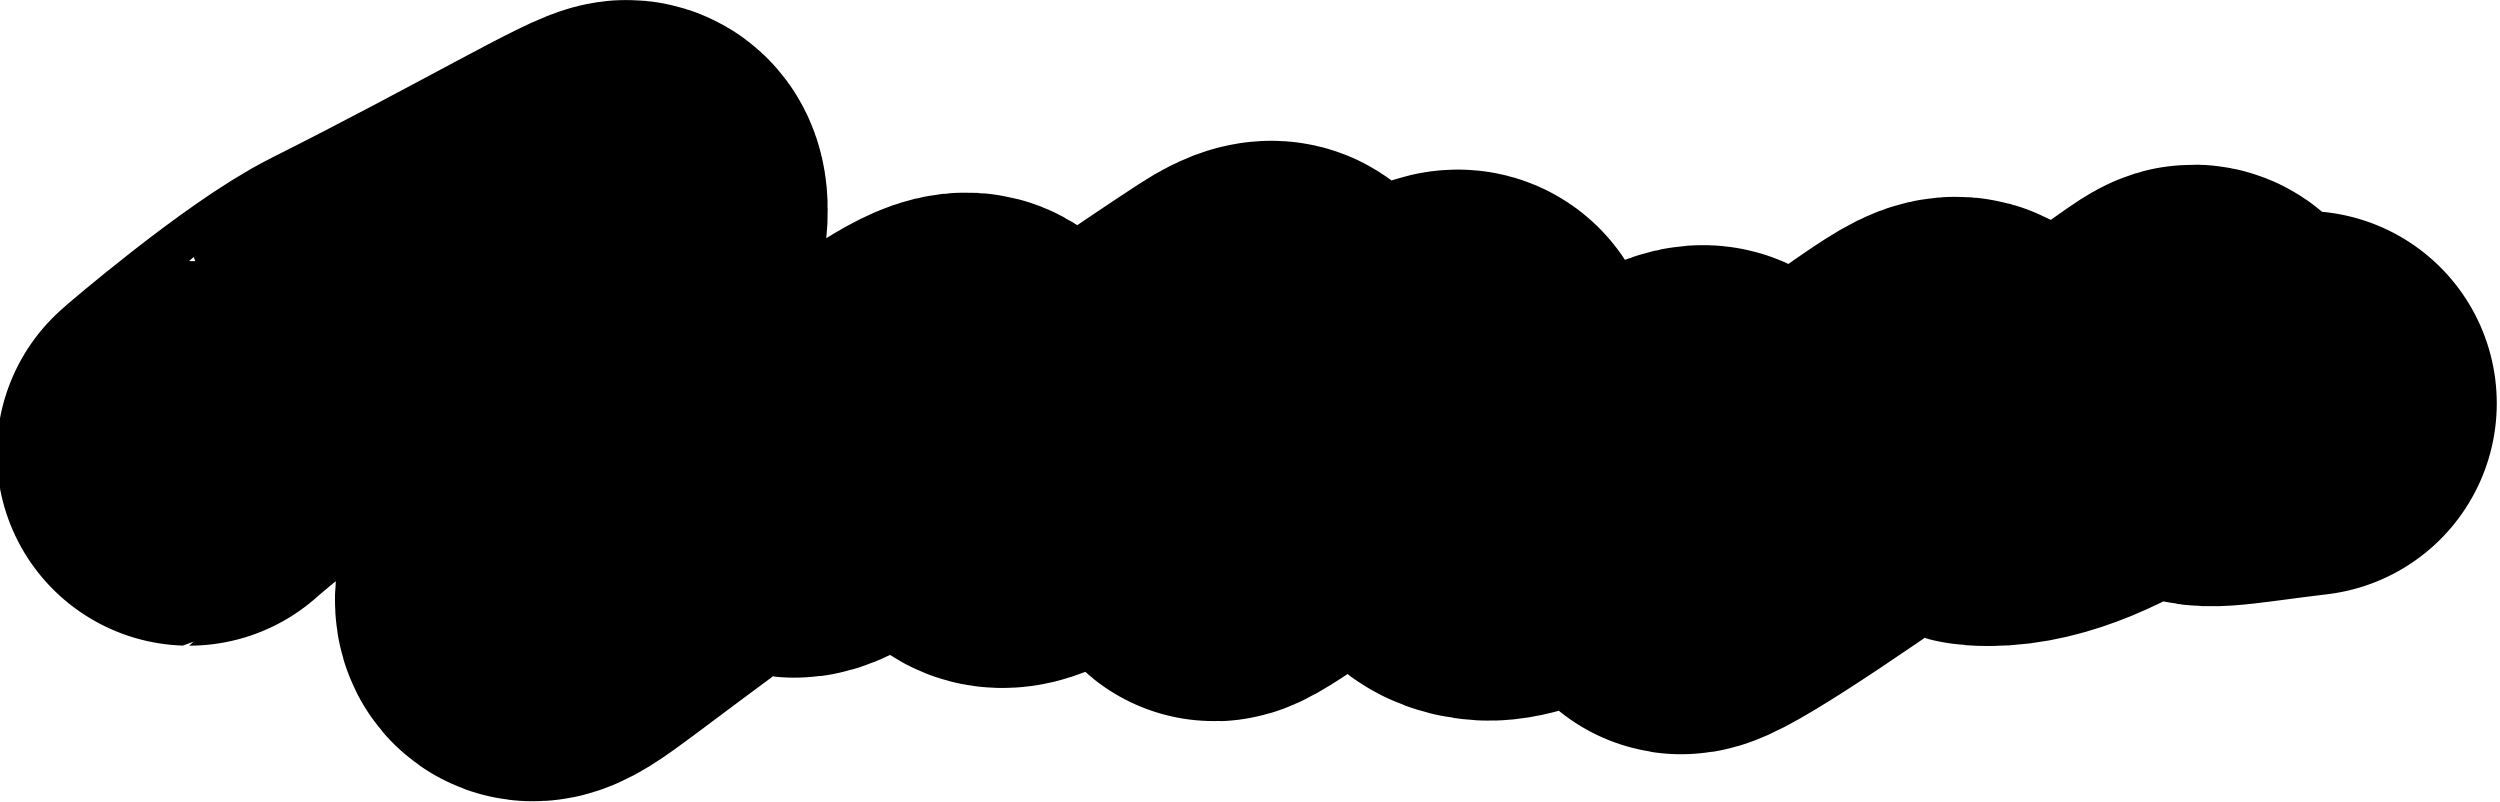
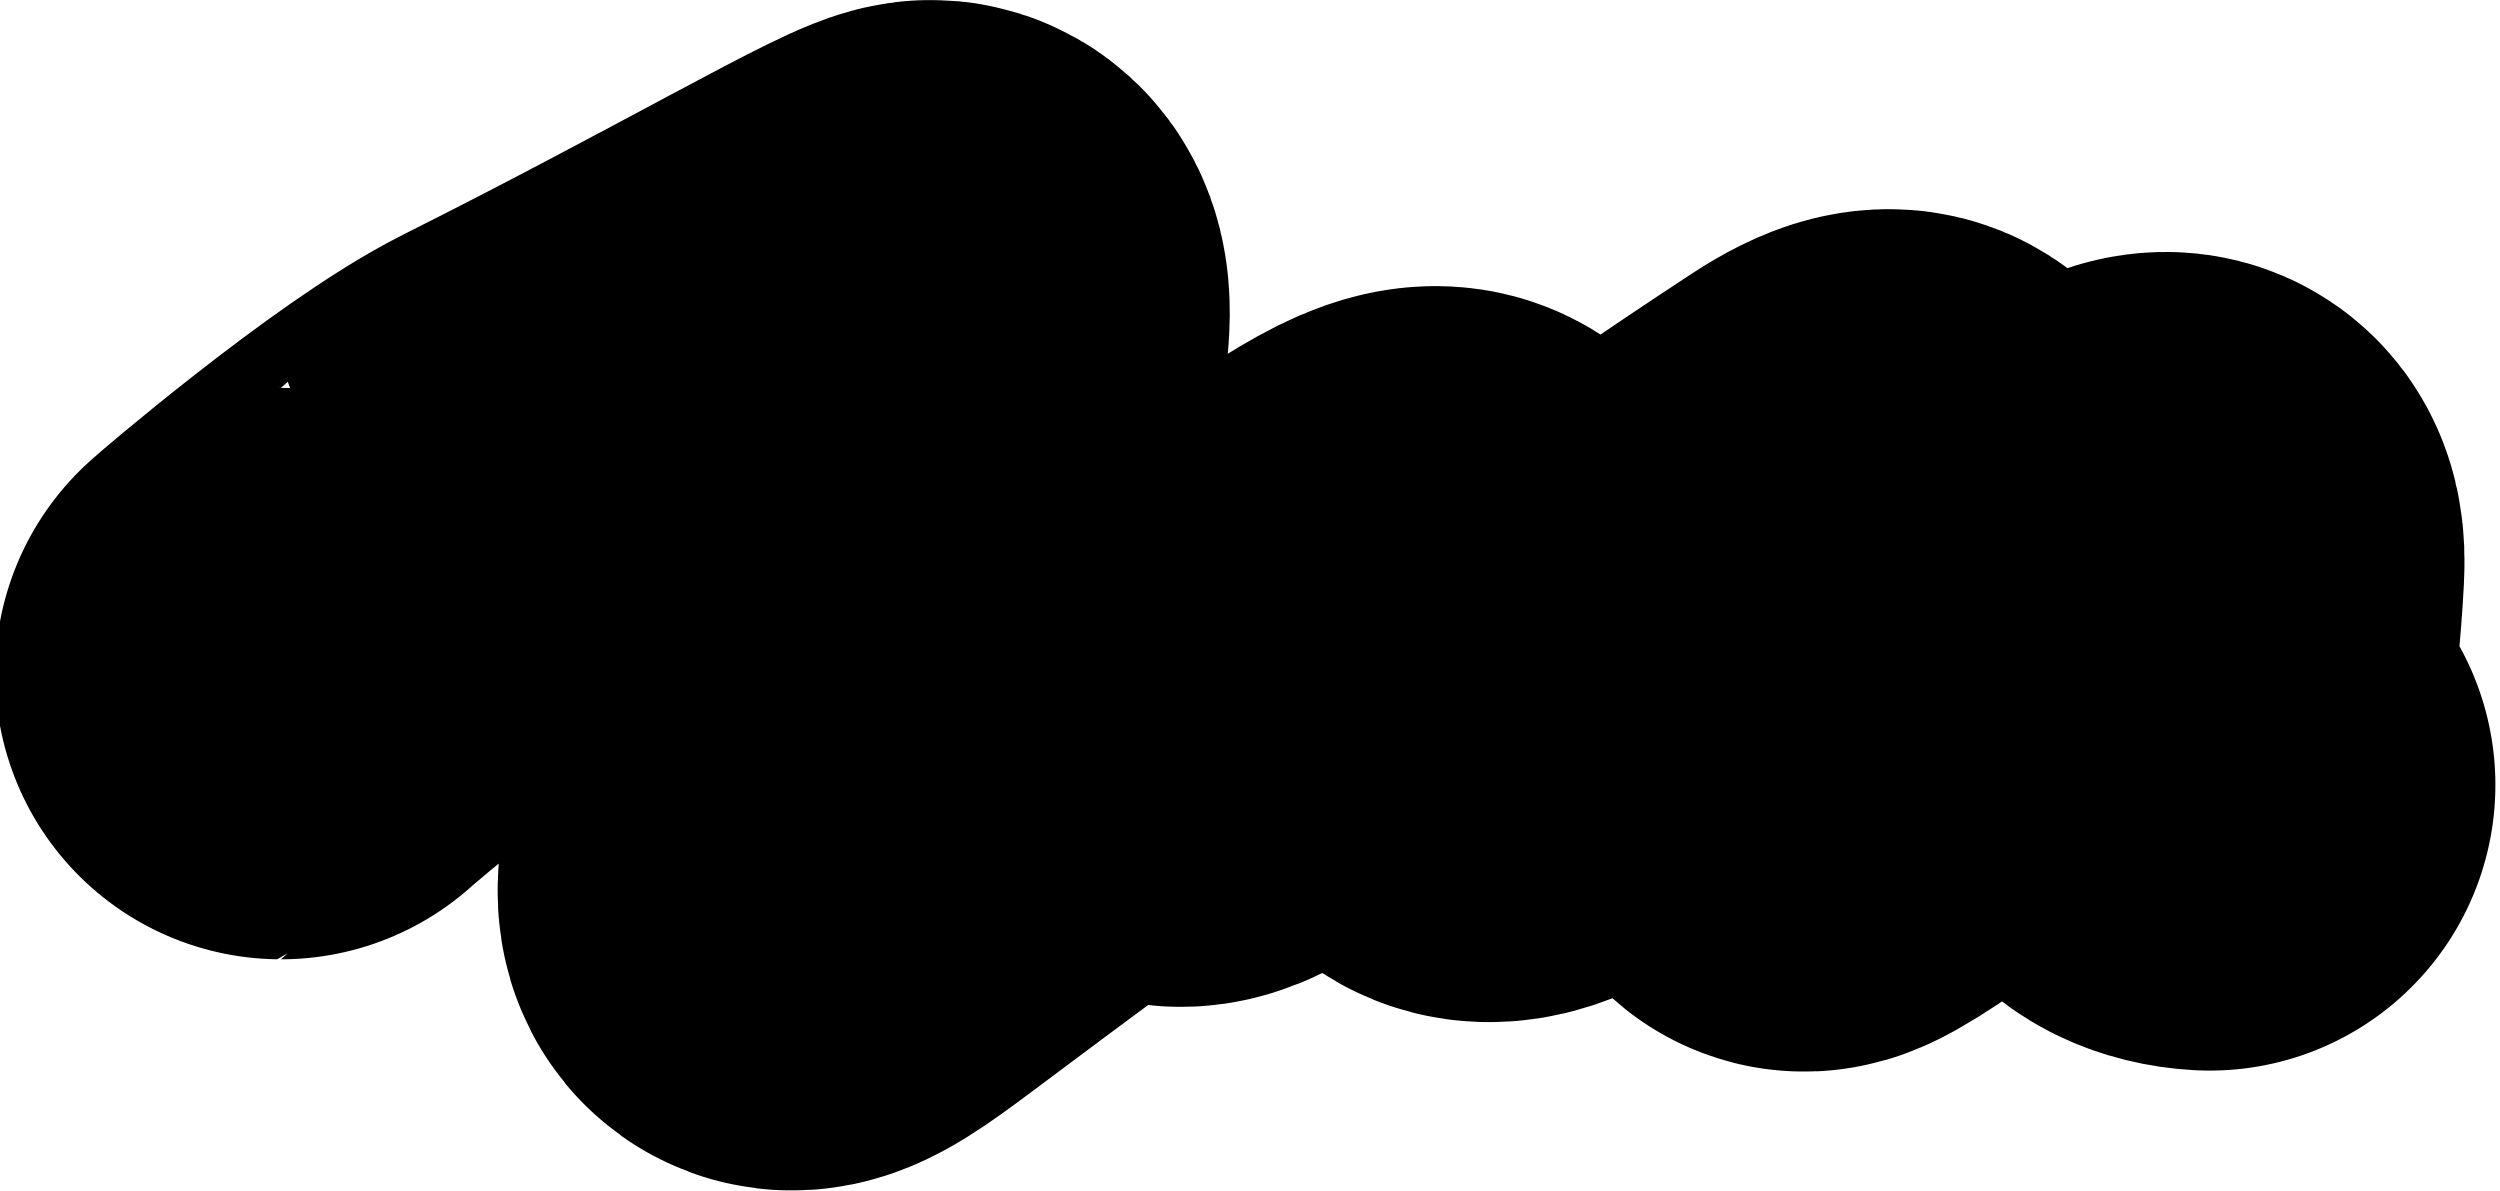
- <svg xmlns="http://www.w3.org/2000/svg" width="156" height="50" viewBox="0 0 156 50" fill="none">
-   <path d="M11.798 28.291C11.766 28.291 18.577 22.458 22.333 20.572C31.824 15.807 38.353 11.922 39.137 12C40.168 12.103 39.596 15.244 37.869 21.228C36.629 25.528 34.117 32.229 33.247 35.54C32.377 38.851 33.09 38.527 36.077 36.294C44.408 30.068 49.801 26.045 49.889 26.936C49.94 27.454 49.76 28.114 49.508 28.974C49.257 29.834 48.877 30.877 50.67 29.885C52.463 28.893 56.44 25.835 58.616 24.629C60.792 23.423 61.047 24.161 61.178 25.433C61.309 26.705 61.309 28.488 61.496 29.578C61.682 30.668 62.054 31.01 62.764 30.914C64.609 30.665 70.374 26.276 77.664 21.511C80.034 19.962 80.224 21.07 79.531 23.142C77.715 28.569 75.741 32.259 75.72 32.955C75.703 33.531 81.479 29.245 88.807 23.744C91.274 21.892 91.574 22.481 91.5 23.928C91.299 27.816 90.668 30.873 90.954 31.968C91.106 32.549 91.897 32.916 92.807 32.965C94.897 33.077 99.814 30.197 105.393 27.545C107.128 26.721 107.067 28.097 106.657 29.421C105.759 32.321 104.803 34.293 104.823 34.994C104.841 35.642 110.593 31.883 118.068 26.588C120.804 24.651 121.454 24.327 121.954 24.284C122.454 24.241 122.799 24.512 122.893 25.111C122.987 25.71 122.819 26.629 122.829 27.272C122.84 27.915 123.034 28.255 123.517 28.291C129.294 28.731 136.057 22.253 136.874 22.273C137.817 22.297 137.002 24.534 137.016 25.571C137.299 25.91 138.142 25.866 139.306 25.735C140.47 25.604 141.929 25.388 143.798 25.166" stroke="black" stroke-width="24" stroke-linecap="round" />
+ <svg xmlns="http://www.w3.org/2000/svg" width="105" height="50" viewBox="0 0 105 50" fill="none">
+   <path d="M11.798 28.291C11.766 28.291 18.577 22.458 22.333 20.572C31.824 15.807 38.353 11.922 39.137 12C40.168 12.103 39.596 15.244 37.869 21.228C36.629 25.528 34.117 32.229 33.247 35.54C32.377 38.851 33.09 38.527 36.077 36.294C44.408 30.068 49.801 26.045 49.889 26.936C49.94 27.454 49.76 28.114 49.508 28.974C49.257 29.834 48.877 30.877 50.67 29.885C52.463 28.893 56.44 25.835 58.616 24.629C60.792 23.423 61.047 24.161 61.178 25.433C61.309 26.705 61.309 28.488 61.495 29.578C61.682 30.668 62.054 31.01 62.764 30.914C64.609 30.665 70.374 26.276 77.664 21.511C80.034 19.962 80.224 21.07 79.531 23.142C77.715 28.569 75.741 32.259 75.72 32.955C75.703 33.531 81.479 29.245 88.807 23.744C91.274 21.892 91.574 22.481 91.499 23.928C91.299 27.816 90.668 30.873 90.954 31.968C91.106 32.549 91.897 32.916 92.806 32.965" stroke="black" stroke-width="24" stroke-linecap="round" />
</svg>
